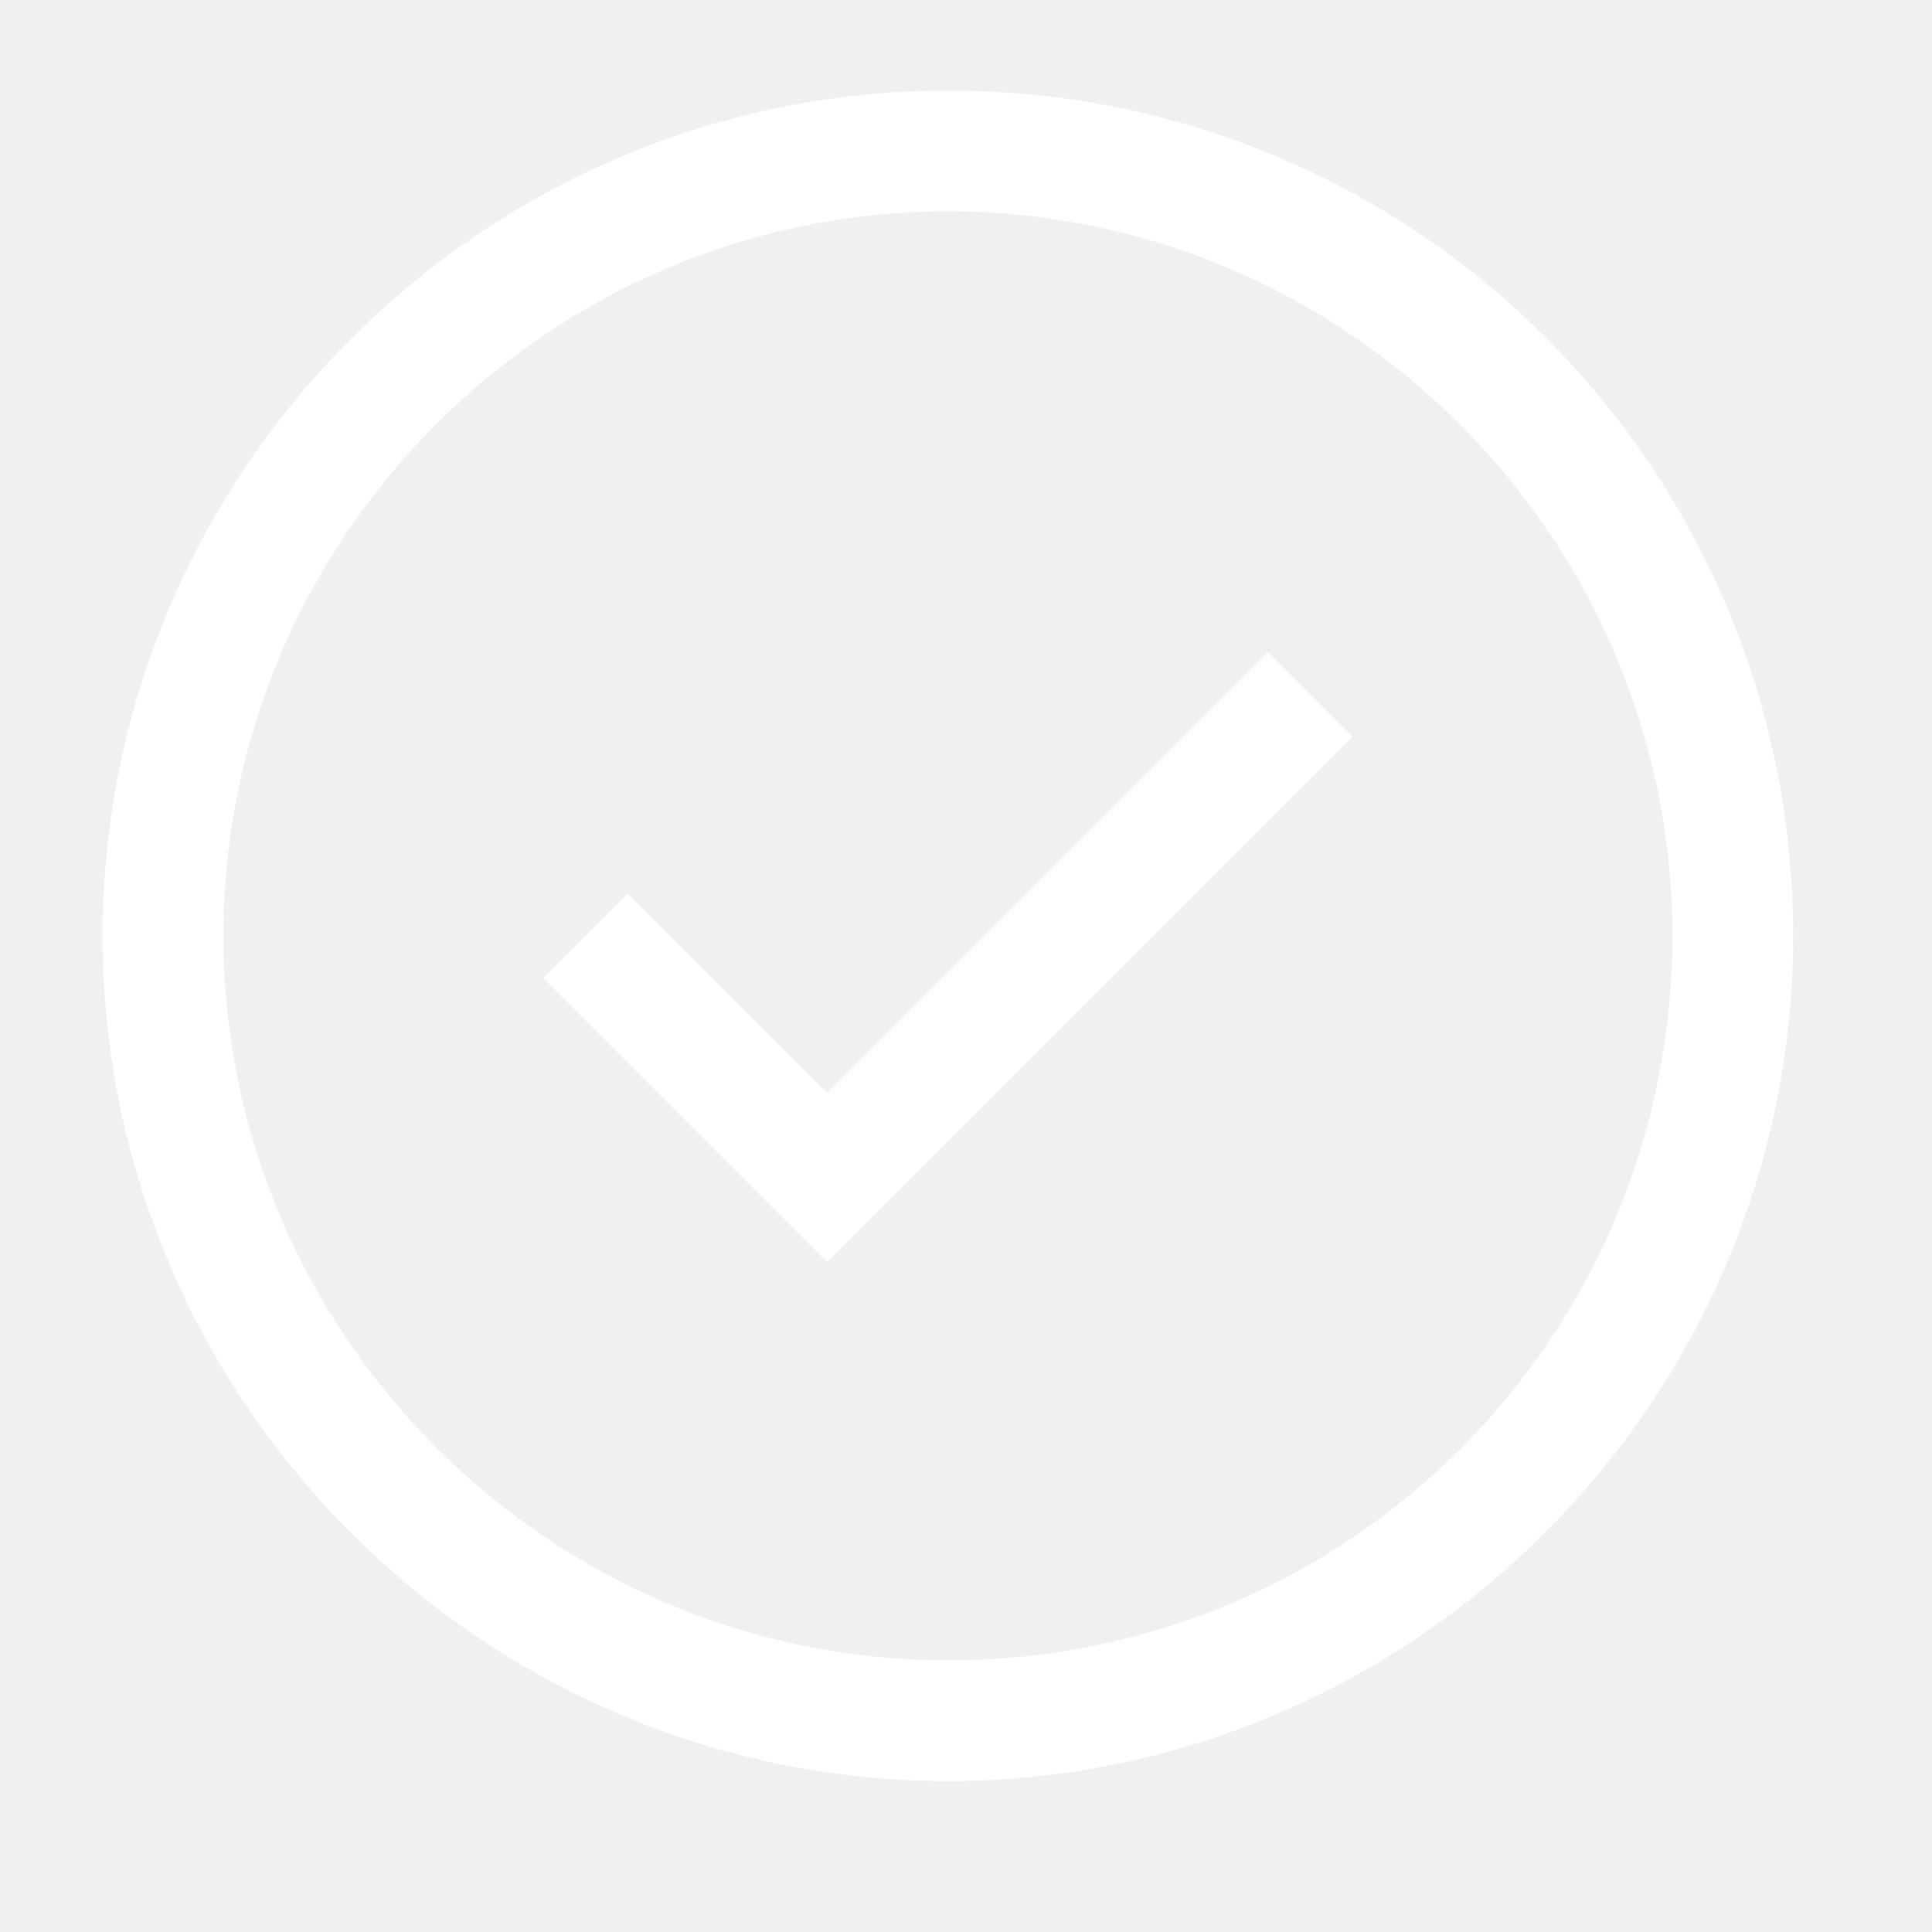
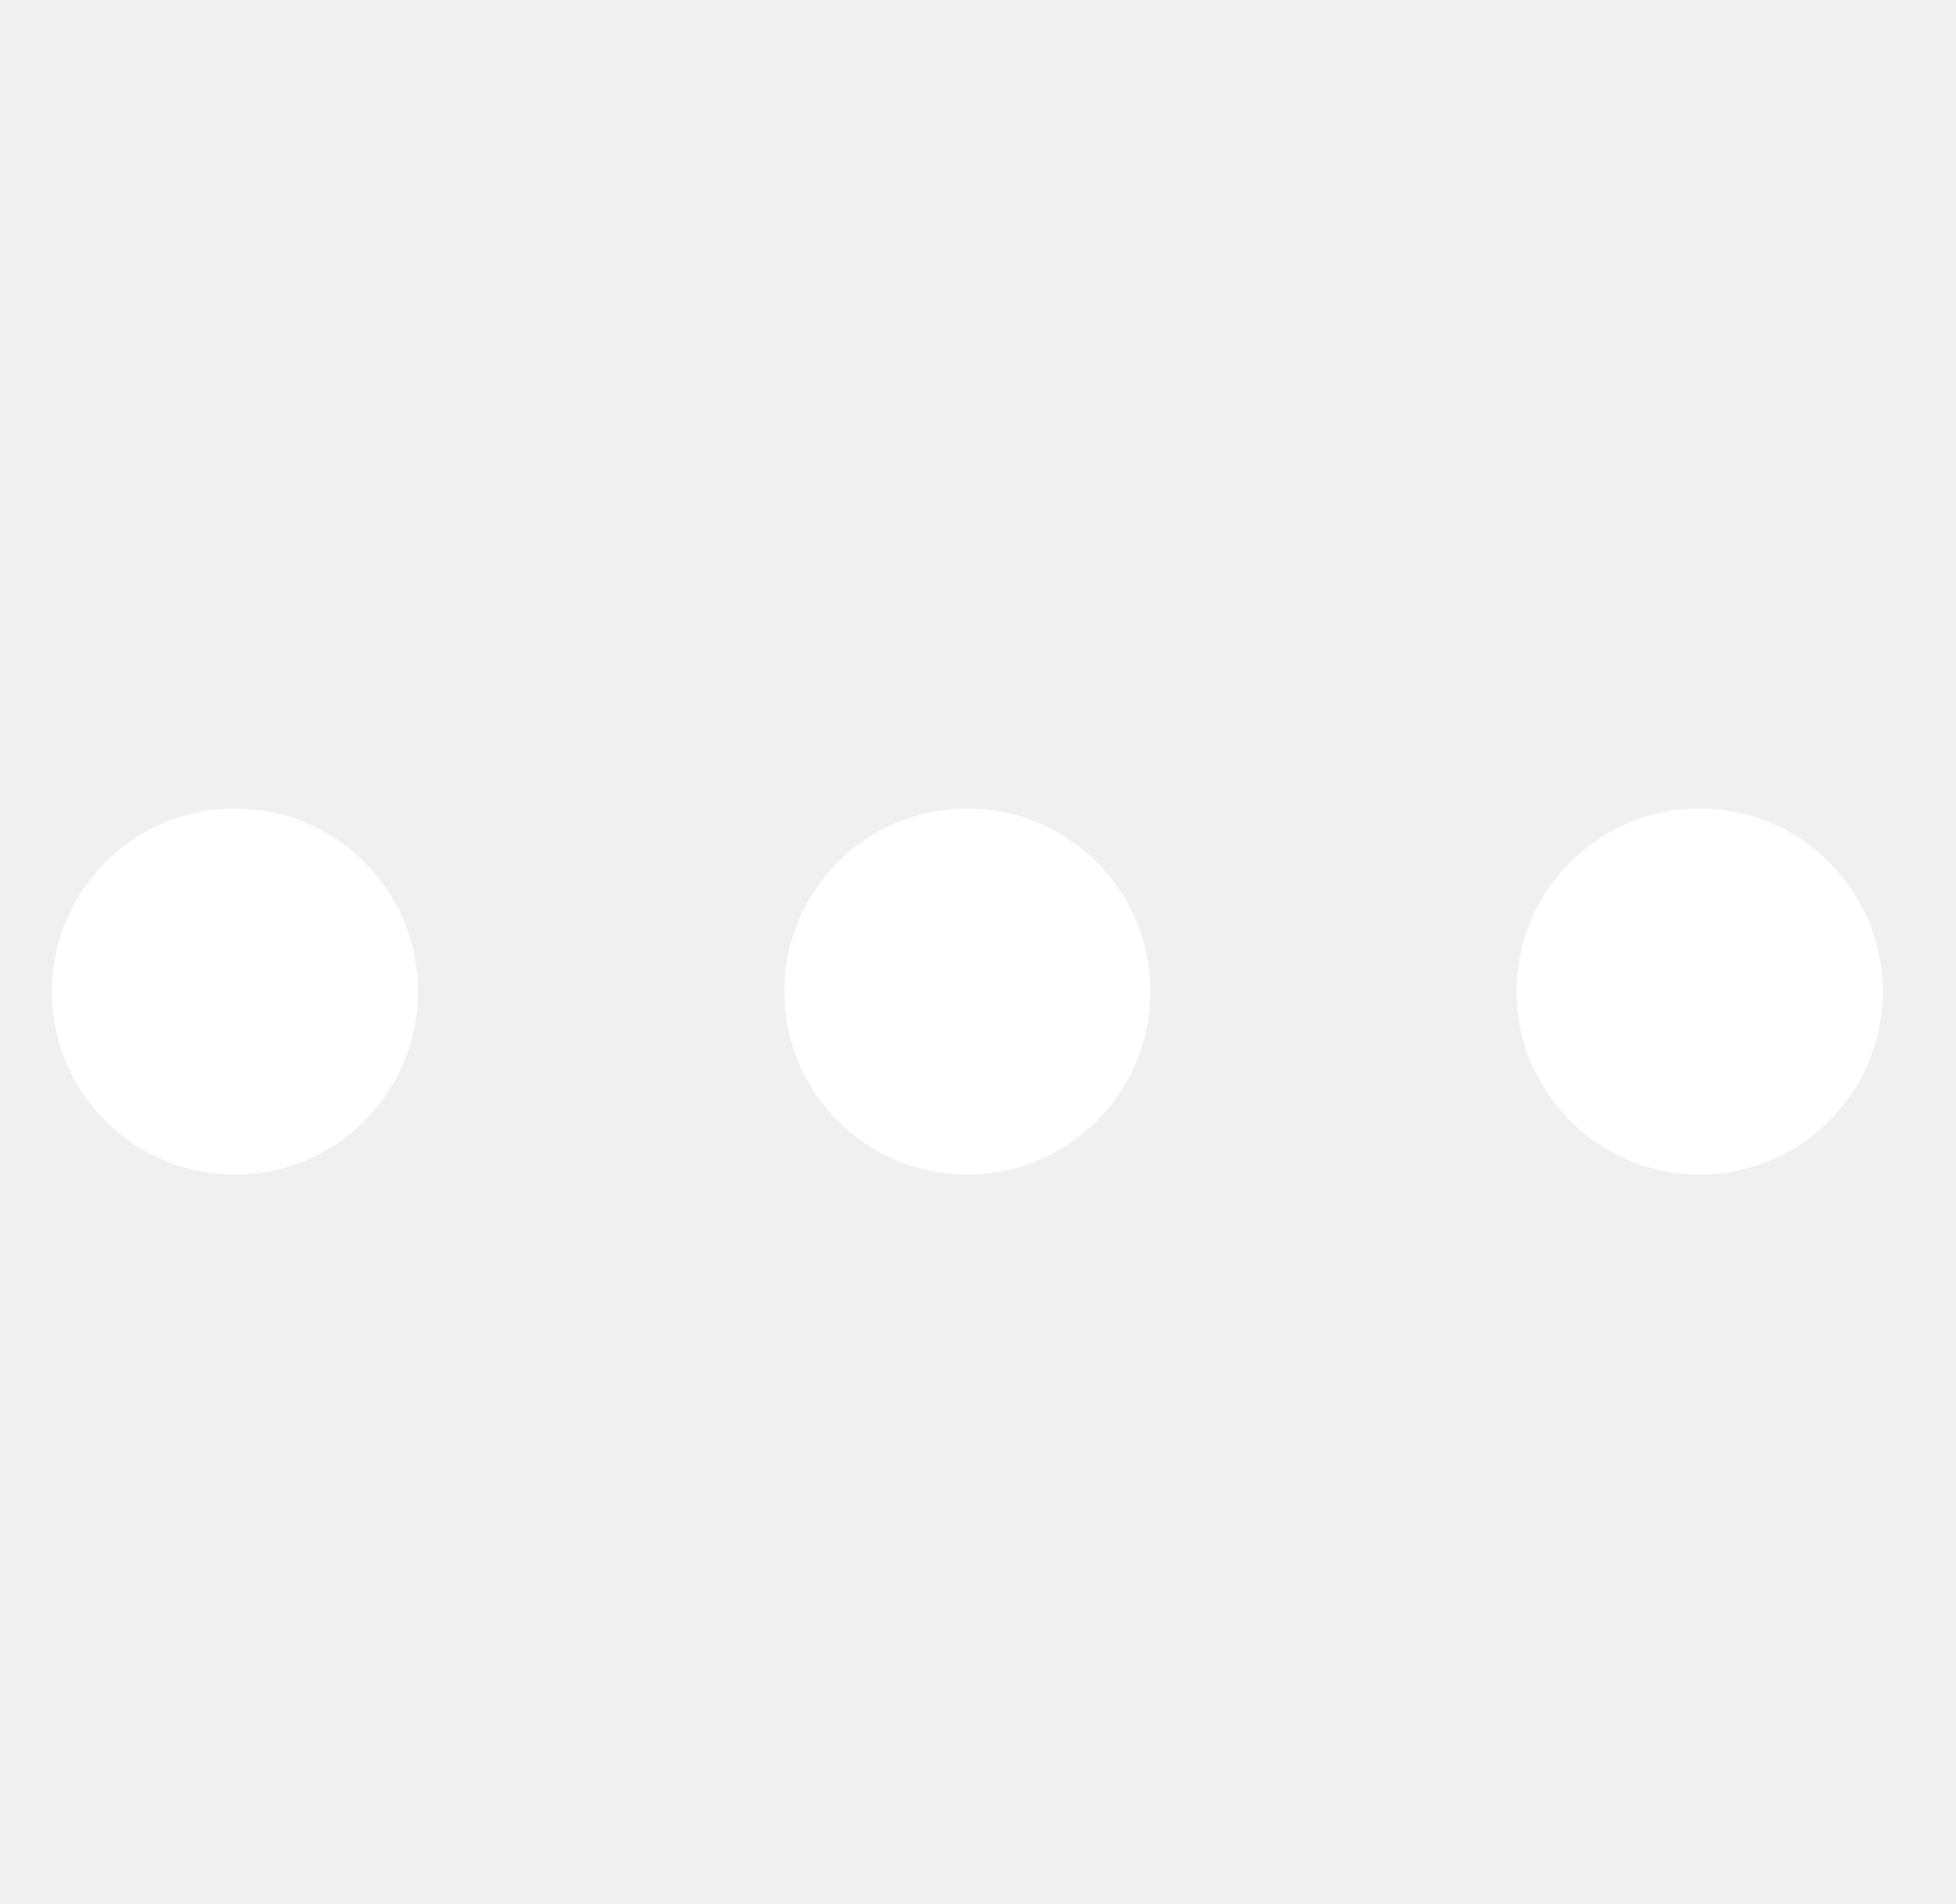
- <svg xmlns="http://www.w3.org/2000/svg" version="1.1" id="Layer_1" x="0px" y="0px" viewBox="0 0 32 32" enable-background="new 0 0 32 32" xml:space="preserve">
+ <svg xmlns="http://www.w3.org/2000/svg" version="1.1" id="Layer_1" x="0px" y="0px" viewBox="0 0 64.1 62.4" enable-background="new 0 0 64.1 62.4" xml:space="preserve">
  <g>
-     <polygon fill="#FFFFFF" points="13.7,18.1 10.4,14.8 9,16.2 13.7,20.9 22.4,12.2 21,10.8  " />
-     <path fill="#FFFFFF" d="M15.7,1.5c-7.7,0-14,6.3-14,14s6.3,14,14,14s14-6.3,14-14S23.5,1.5,15.7,1.5z M15.7,27.5   c-6.6,0-12-5.4-12-12s5.4-12,12-12s12,5.4,12,12S22.4,27.5,15.7,27.5z" />
+     <circle fill="#FFFFFF" cx="7.7" cy="32.5" r="6" />
+     <circle fill="#FFFFFF" cx="31.7" cy="32.5" r="6" />
+     <circle fill="#FFFFFF" cx="55.7" cy="32.5" r="6" />
  </g>
</svg>
